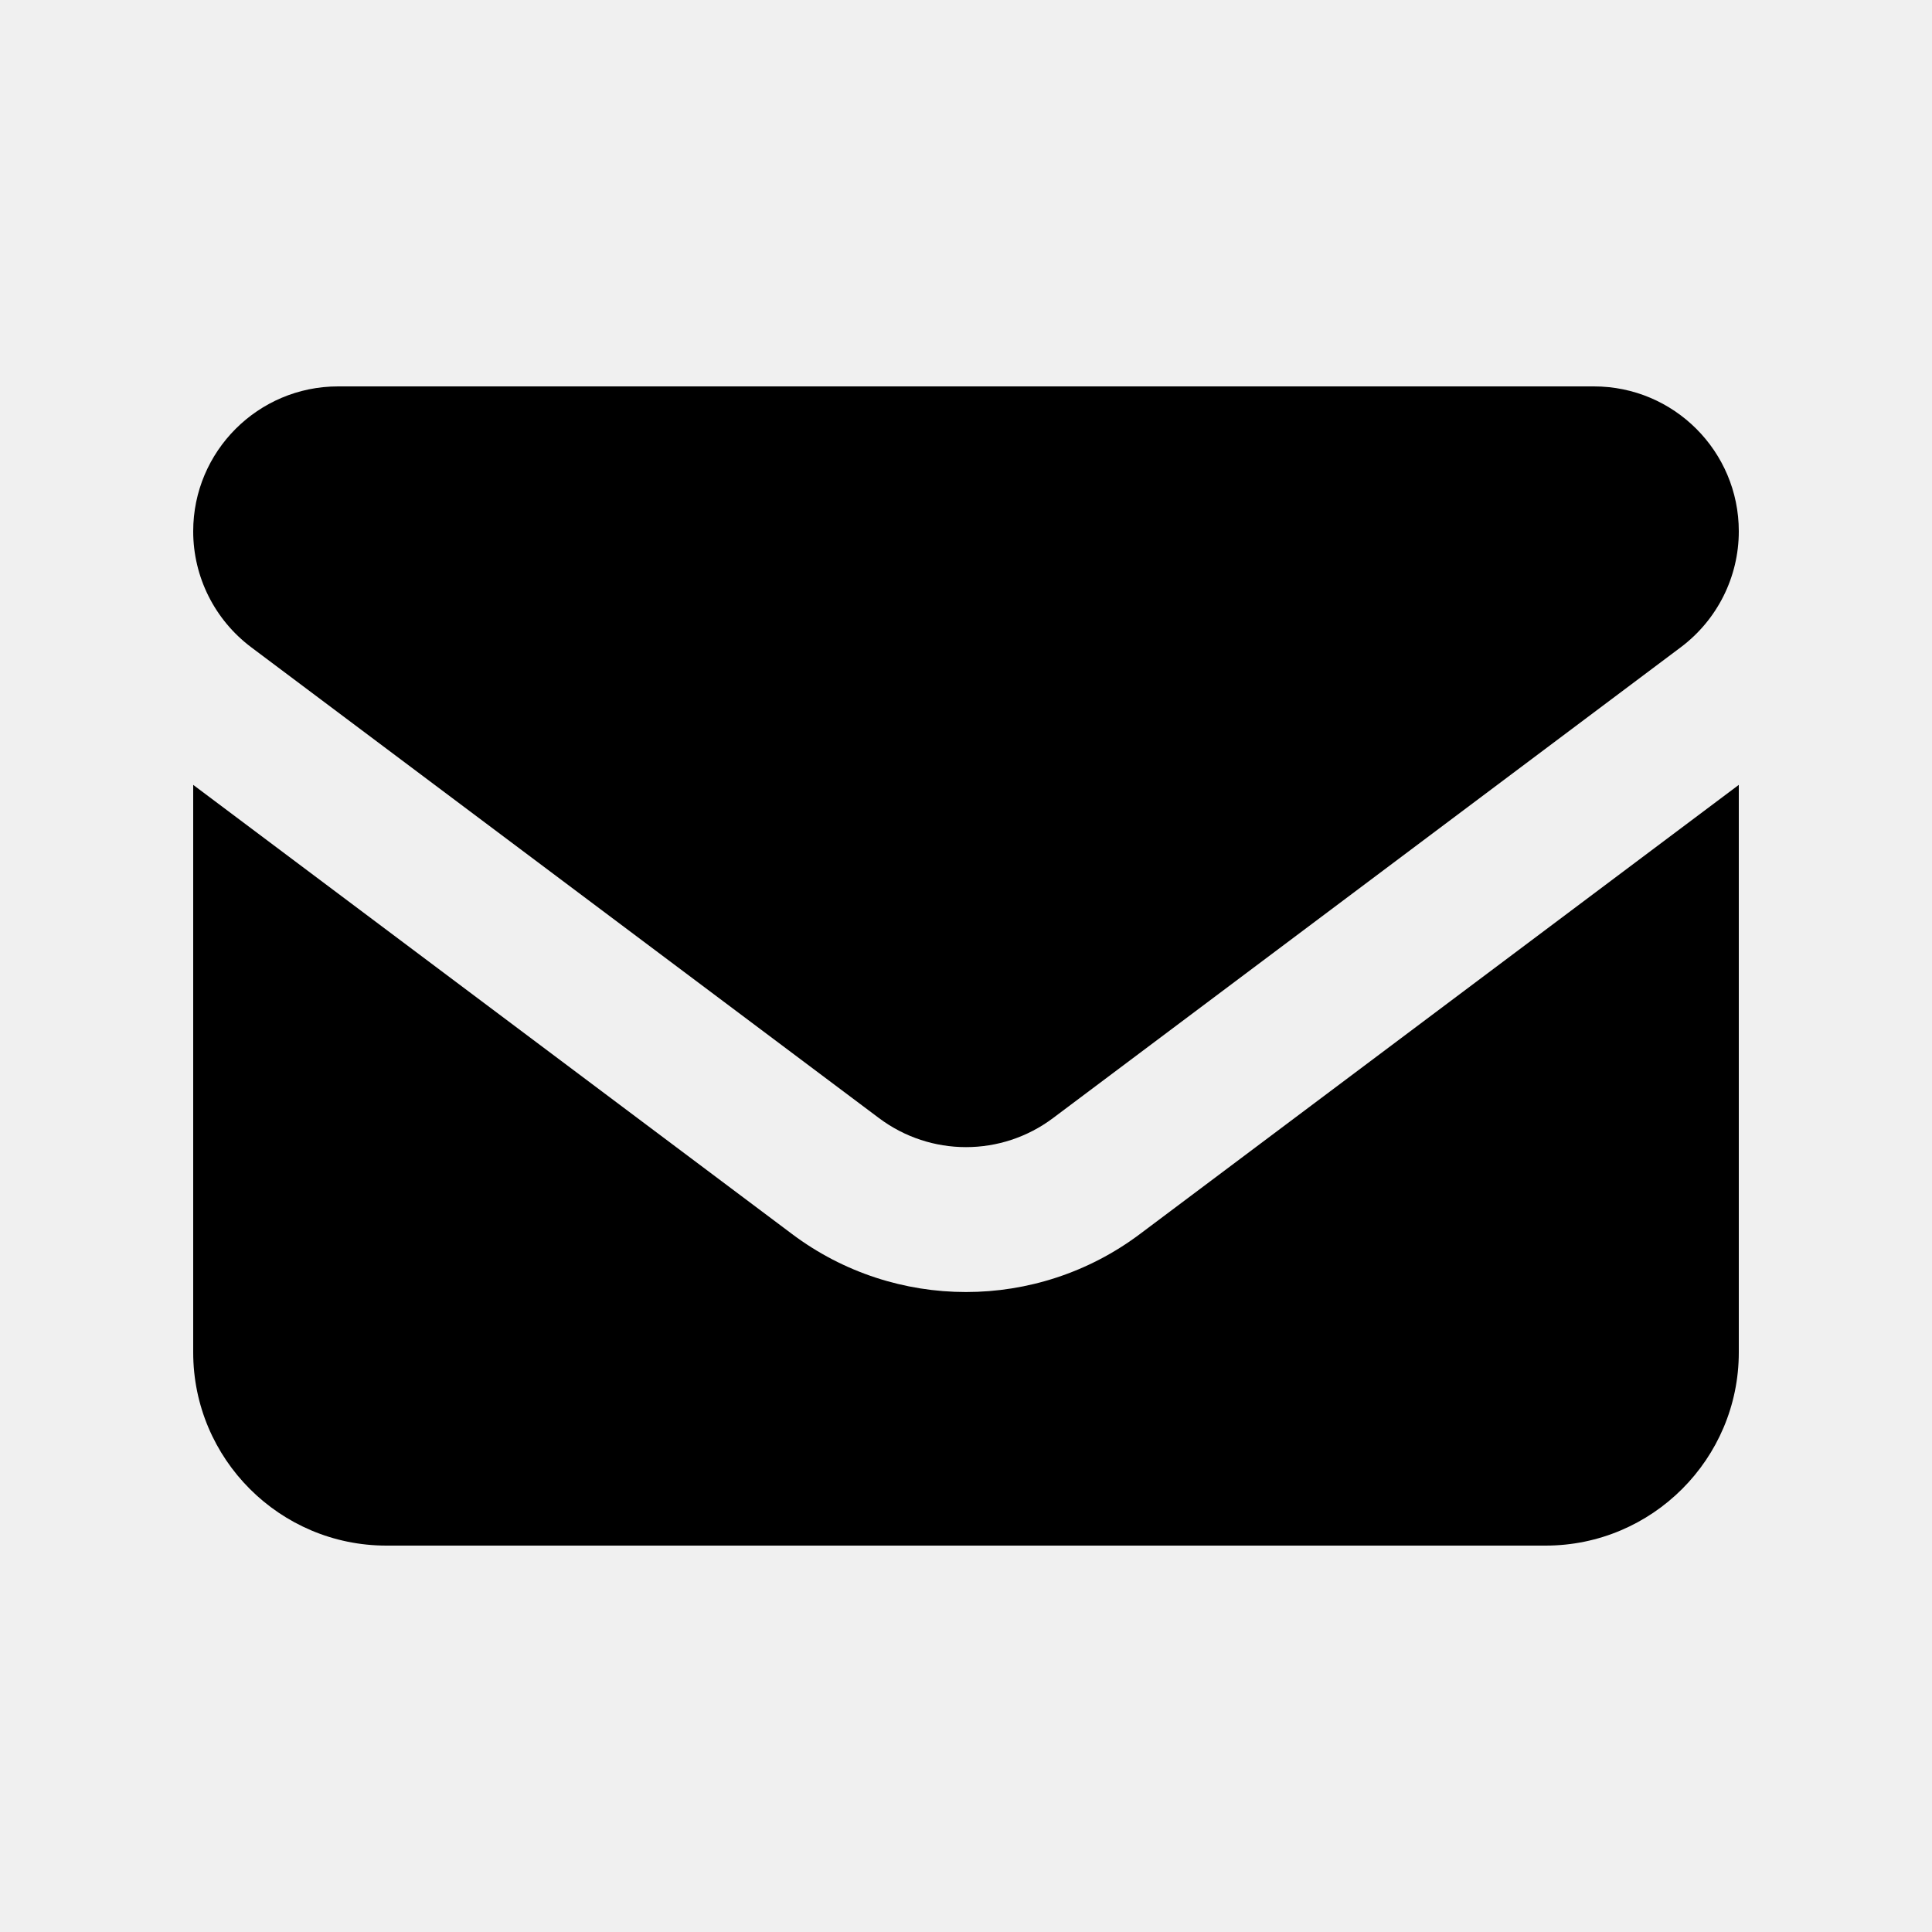
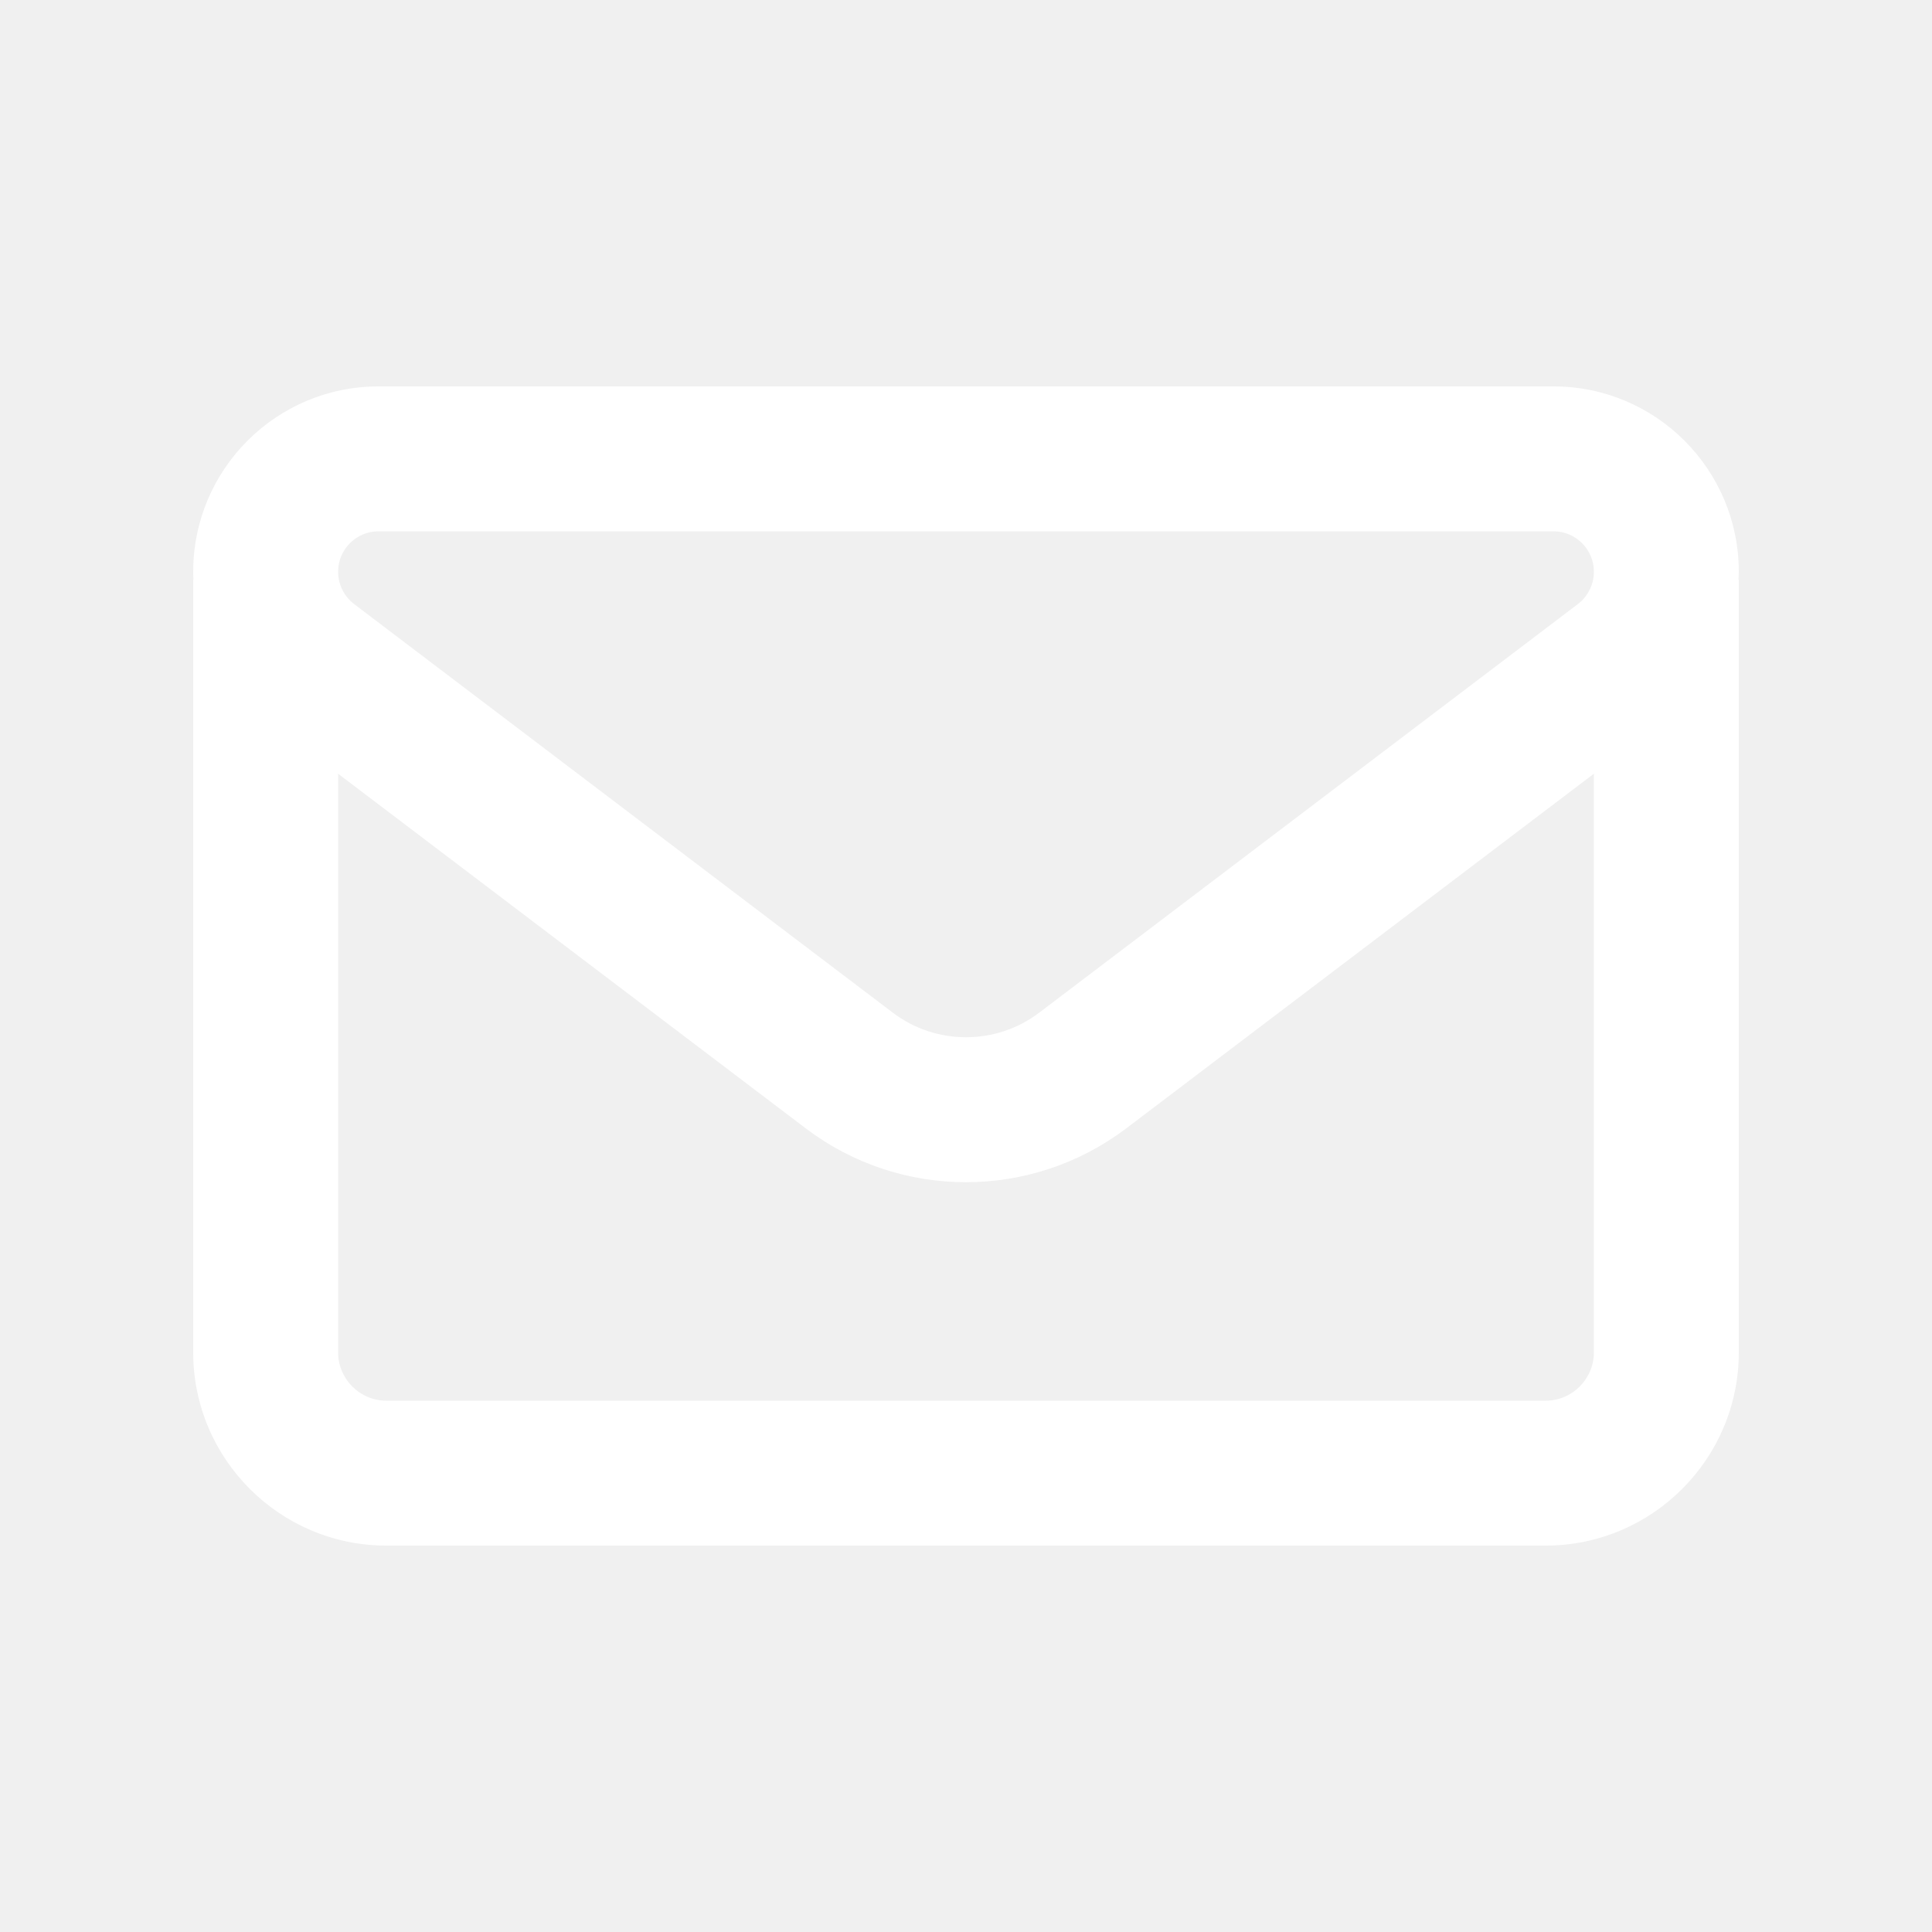
<svg xmlns="http://www.w3.org/2000/svg" viewBox="0 0 640 640">
-   <path d="M112 128C85.5 128 64 149.5 64 176C64 191.1 71.1 205.3 83.2 214.4L291.2 370.4C308.3 383.2 331.7 383.2 348.8 370.4L556.8 214.4C568.9 205.3 576 191.1 576 176C576 149.5 554.5 128 528 128L112 128zM64 260L64 448C64 483.3 92.7 512 128 512L512 512C547.3 512 576 483.3 576 448L576 260L377.6 408.8C343.5 434.4 296.5 434.4 262.4 408.8L64 260z" />
+   <path fill="#ffffff" d="M125.4 128C91.5 128 64 155.5 64 189.4C64 190.3 64 191.1 64.1 192L64 192L64 448C64 483.3 92.7 512 128 512L512 512C547.3 512 576 483.3 576 448L576 192L575.9 192C575.9 191.1 576 190.3 576 189.4C576 155.5 548.5 128 514.6 128L125.4 128zM528 256.3L528 448C528 456.8 520.8 464 512 464L128 464C119.2 464 112 456.8 112 448L112 256.3L266.8 373.7C298.2 397.6 341.7 397.6 373.2 373.7L528 256.3zM112 189.4C112 182 118 176 125.4 176L514.6 176C522 176 528 182 528 189.4C528 193.6 526 197.6 522.7 200.1L344.2 335.5C329.9 346.3 310.1 346.3 295.8 335.5L117.3 200.1C114 197.6 112 193.6 112 189.4z" />
</svg>
